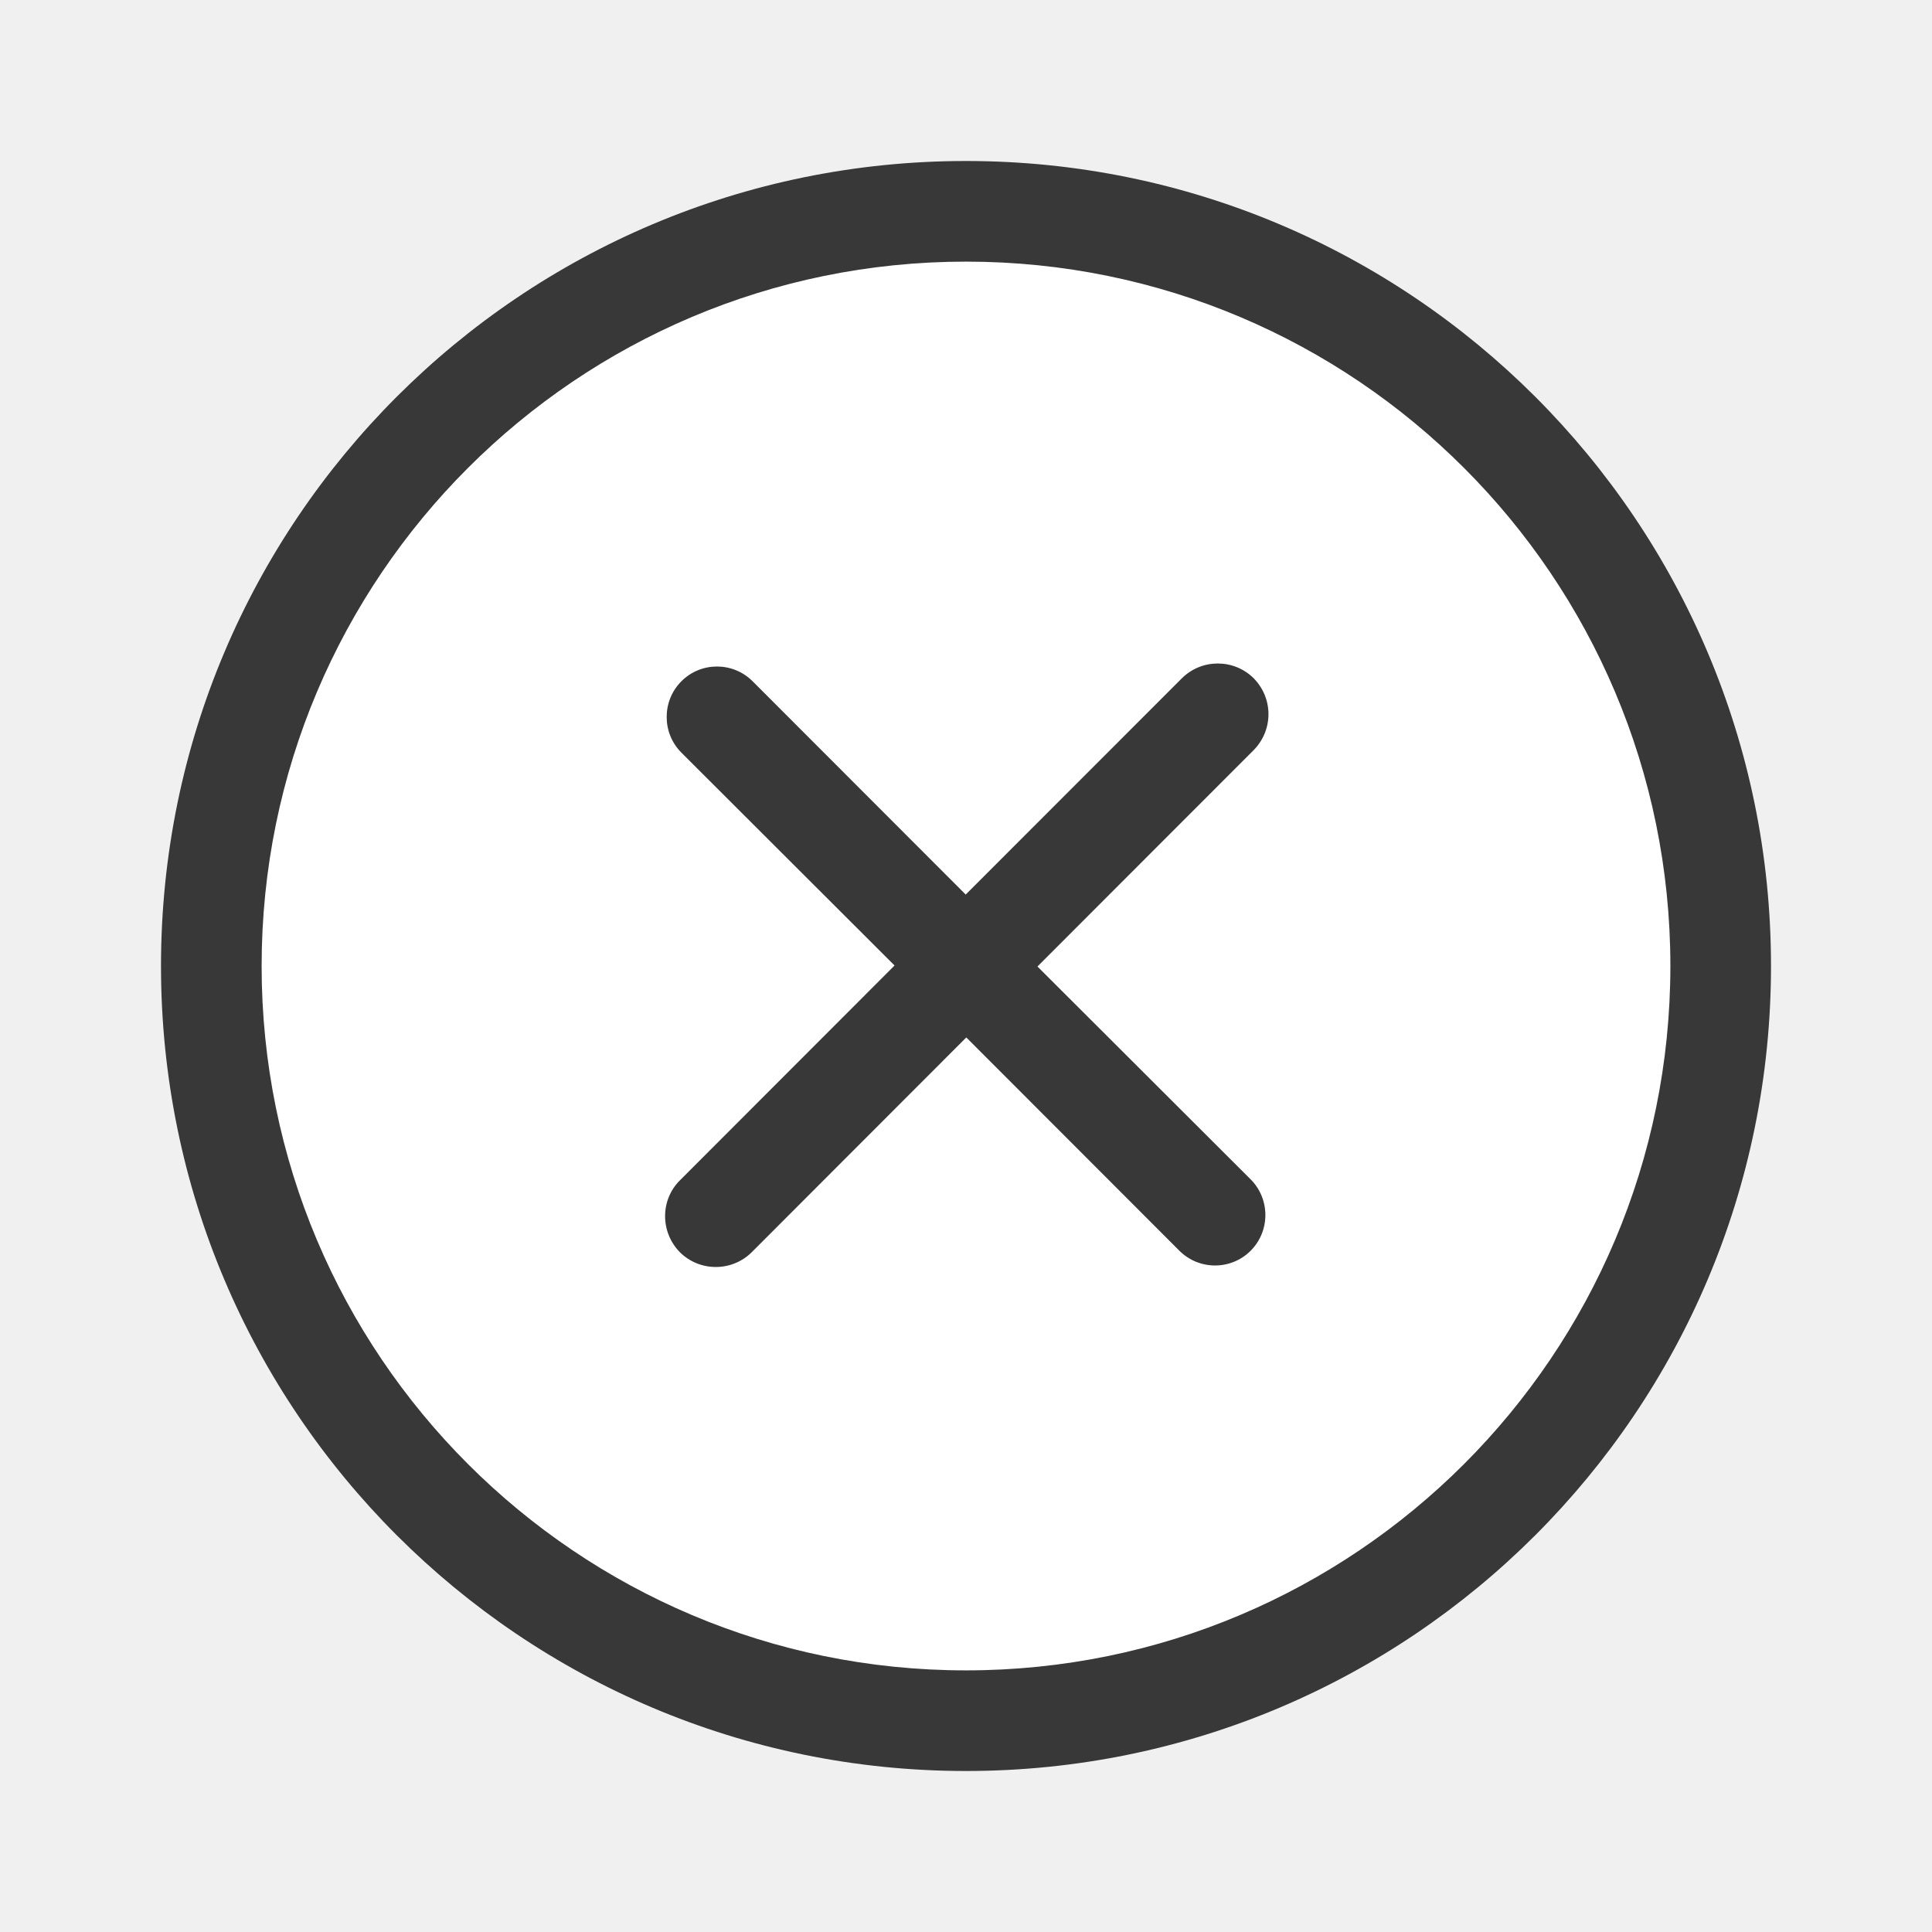
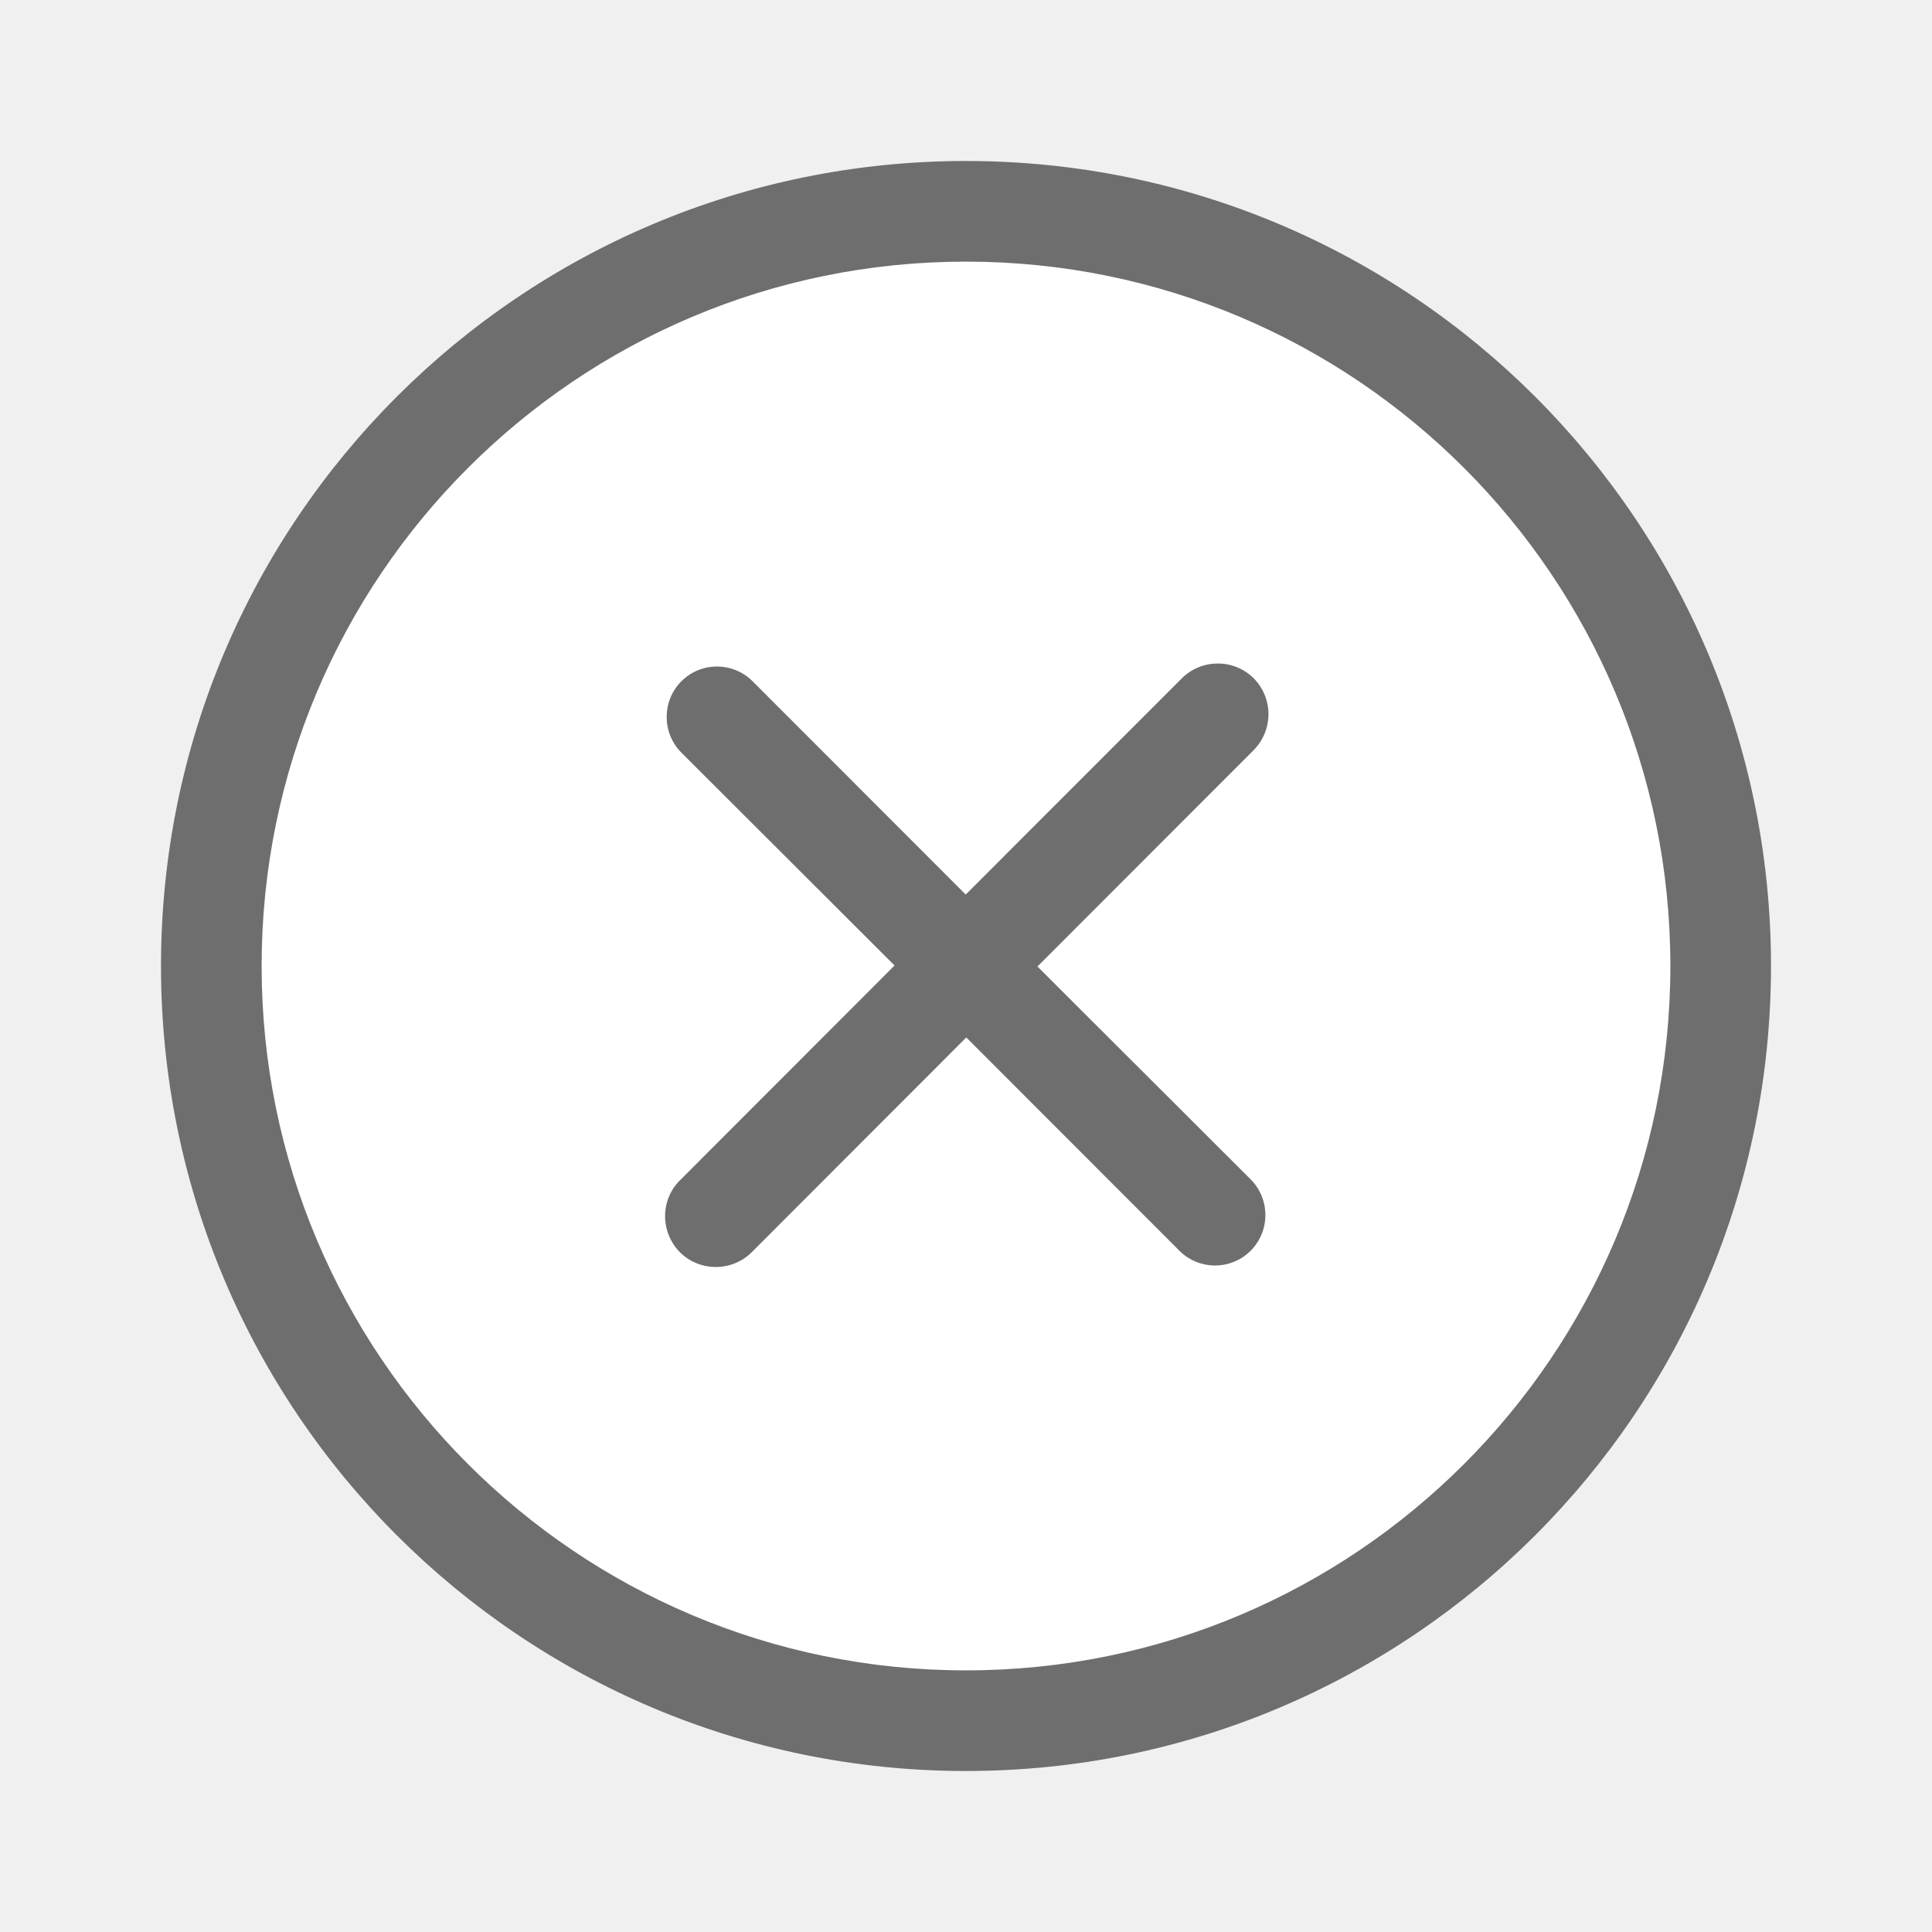
<svg xmlns="http://www.w3.org/2000/svg" width="800px" height="800px" viewBox="-3.2 -3.2 38.40 38.40" version="1.1" fill="#000000">
  <g id="SVGRepo_bgCarrier" stroke-width="0" transform="translate(4.16,4.16), scale(0.74)">
    <rect x="-3.2" y="-3.2" width="38.40" height="38.40" rx="19.2" fill="#ffffff" strokewidth="0" />
  </g>
  <g id="SVGRepo_tracerCarrier" stroke-linecap="round" stroke-linejoin="round" />
  <g id="SVGRepo_iconCarrier">
    <defs> </defs>
    <g id="Page-1" stroke="none" stroke-width="1" fill="none" fill-rule="evenodd">
-       <g id="Icon-Set" transform="translate(-568, -1087)" fill="#383838">
+       <g id="Icon-Set" transform="translate(-568, -1087)" fill="#6e6e6e">
        <path d="M584,1117 C576.268,1117 570,1110.73 570,1103 C570,1095.27 576.268,1089 584,1089 C591.732,1089 598,1095.27 598,1103 C598,1110.73 591.732,1117 584,1117 L584,1117 Z M584,1087 C575.163,1087 568,1094.16 568,1103 C568,1111.84 575.163,1119 584,1119 C592.837,1119 600,1111.84 600,1103 C600,1094.16 592.837,1087 584,1087 L584,1087 Z M589.717,1097.28 C589.323,1096.89 588.686,1096.89 588.292,1097.28 L583.994,1101.58 L579.758,1097.34 C579.367,1096.95 578.733,1096.95 578.344,1097.34 C577.953,1097.73 577.953,1098.37 578.344,1098.76 L582.58,1102.99 L578.314,1107.26 C577.921,1107.65 577.921,1108.29 578.314,1108.69 C578.708,1109.08 579.346,1109.08 579.74,1108.69 L584.006,1104.42 L588.242,1108.66 C588.633,1109.05 589.267,1109.05 589.657,1108.66 C590.048,1108.27 590.048,1107.63 589.657,1107.24 L585.42,1103.01 L589.717,1098.71 C590.11,1098.31 590.11,1097.68 589.717,1097.28 L589.717,1097.28 Z" id="cross-circle"> </path>
      </g>
    </g>
  </g>
</svg>
